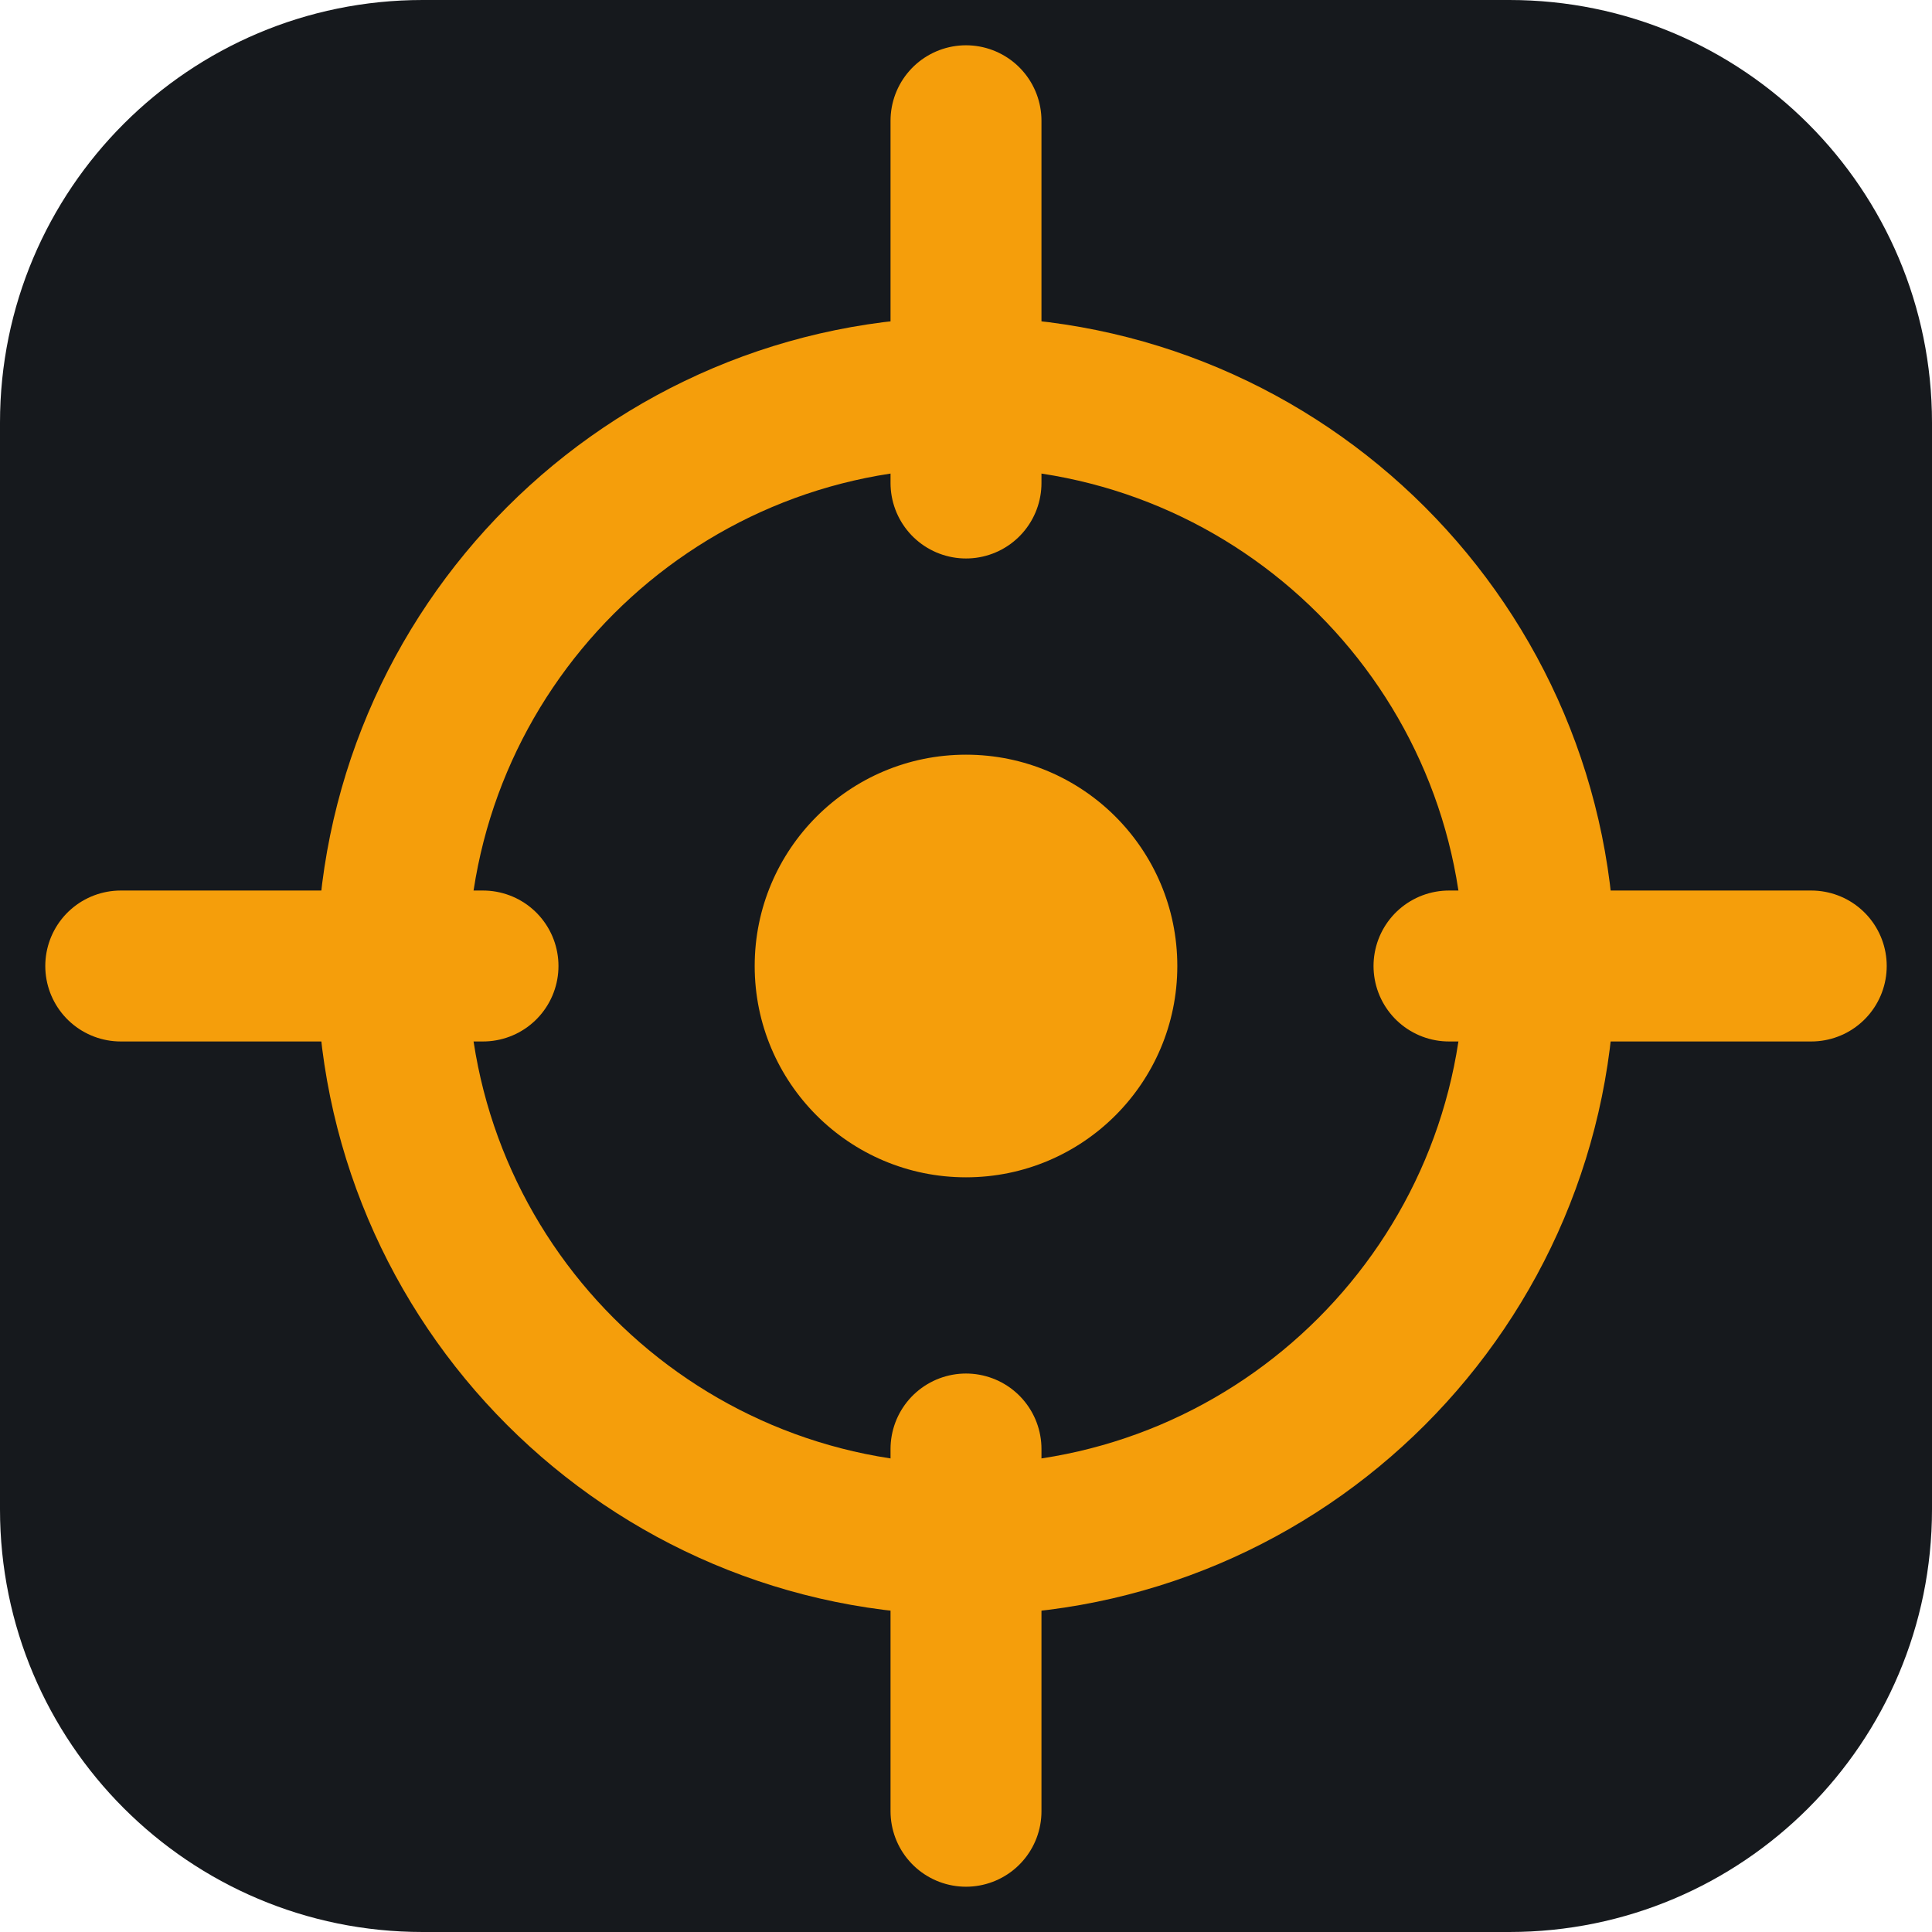
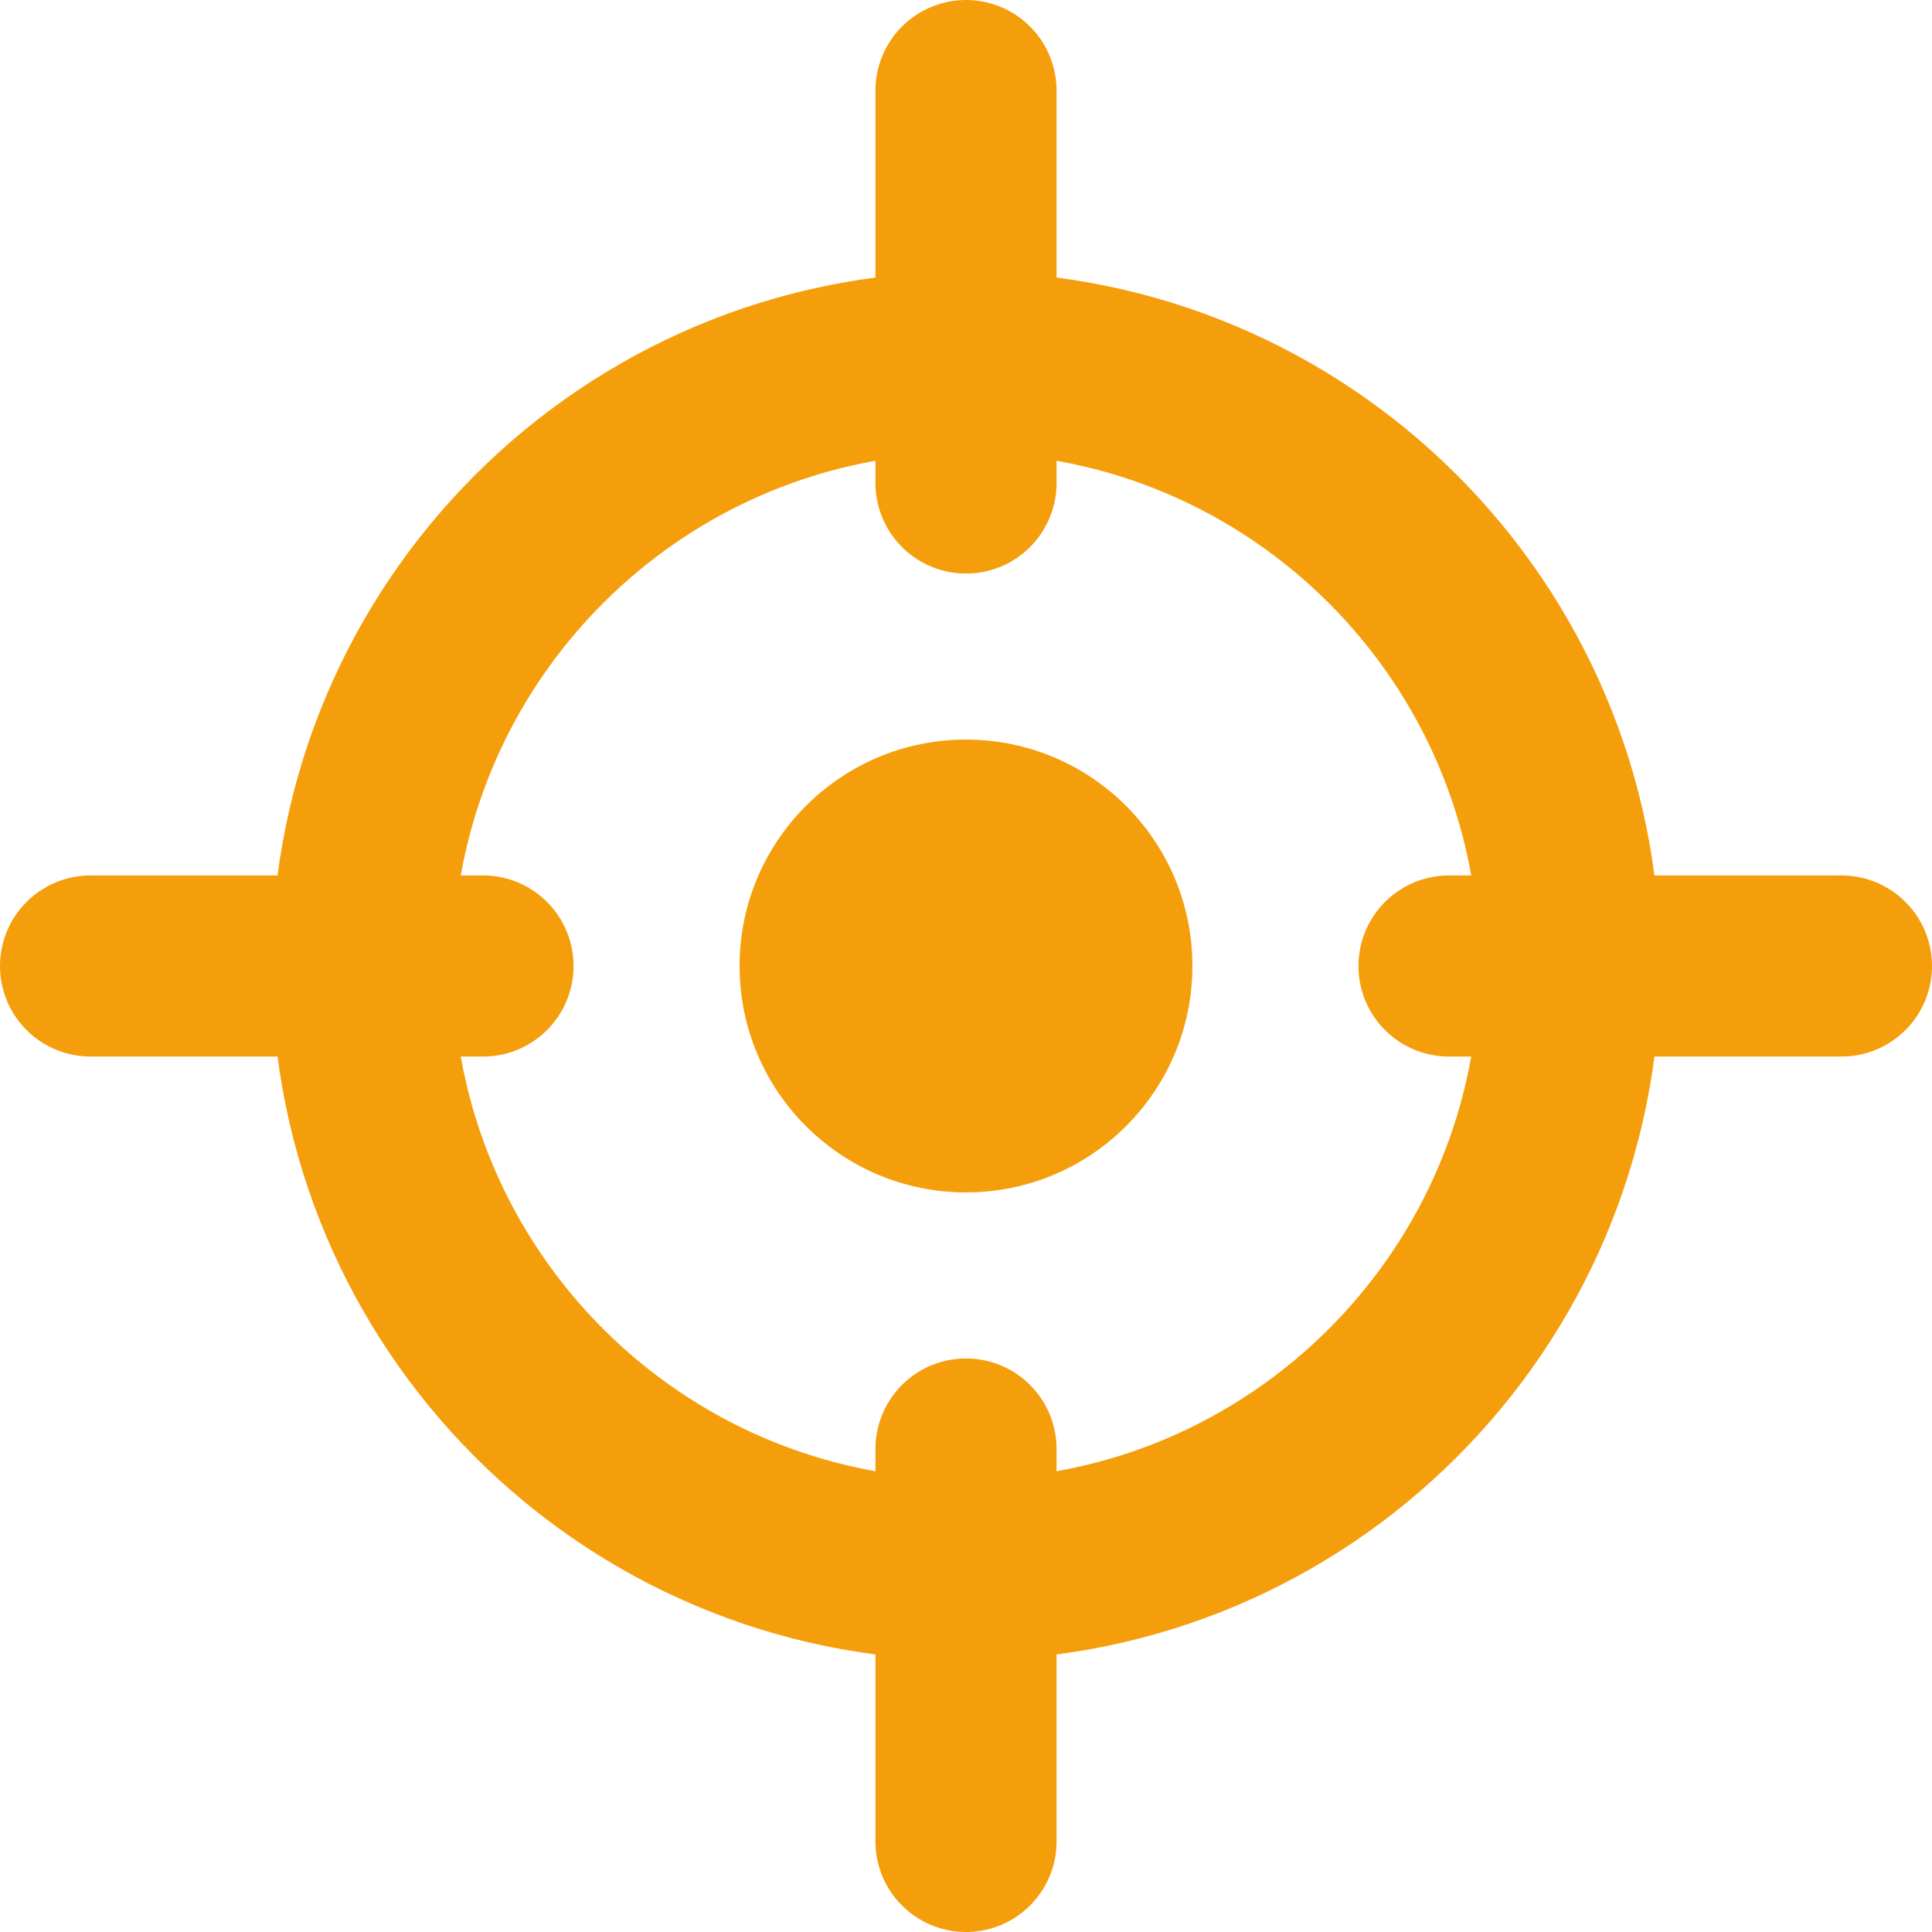
<svg xmlns="http://www.w3.org/2000/svg" viewBox="0 0 64 64">
-   <rect width="64" height="64" rx="14" fill="#16191d" />
-   <circle cx="32" cy="32" r="19" fill="none" stroke="#f59e0b" stroke-width="5" />
-   <circle cx="32" cy="32" r="7" fill="#f59e0b" />
-   <path d="M32 4v12M32 48v12M4 32h12M48 32h12" stroke="#f59e0b" stroke-width="5" stroke-linecap="round" />
+   <circle cx="32" cy="32" r="20" fill="none" stroke="#f59e0b" stroke-width="6" />
+   <circle cx="32" cy="32" r="7.5" fill="#f59e0b" />
+   <path d="M32 3v13M32 48v13M3 32h13M48 32h13" stroke="#f59e0b" stroke-width="6" stroke-linecap="round" />
</svg>
